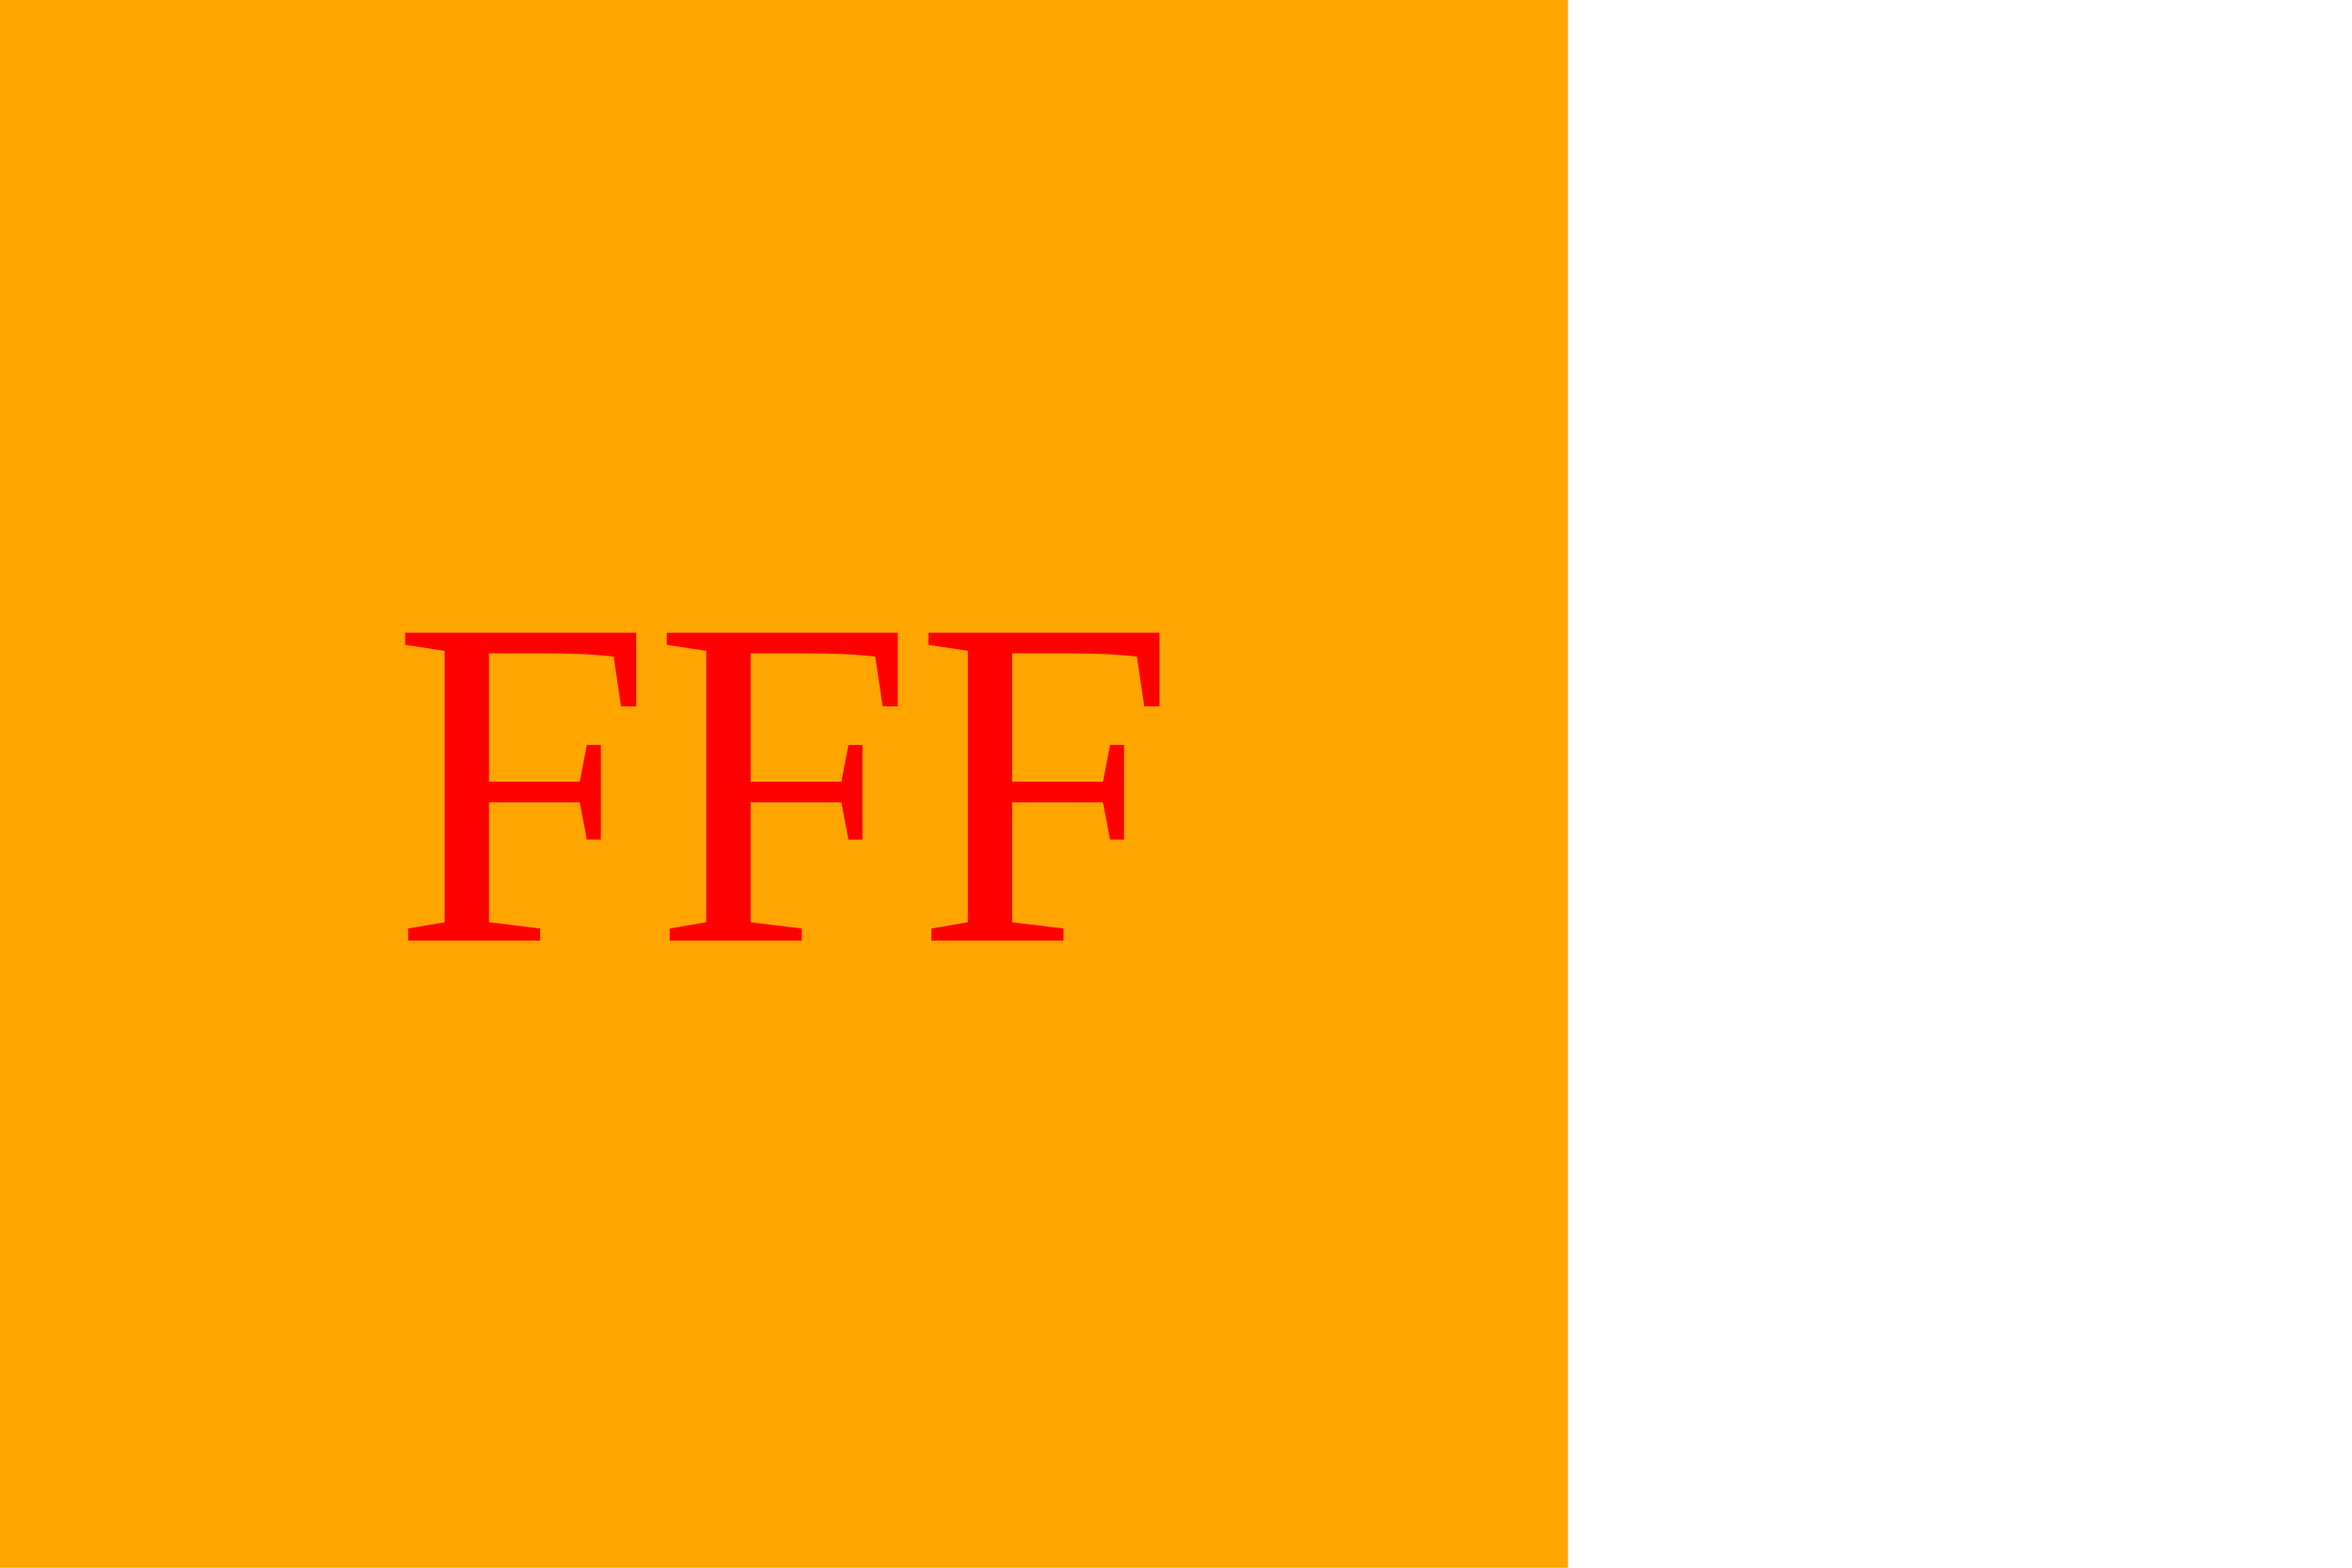
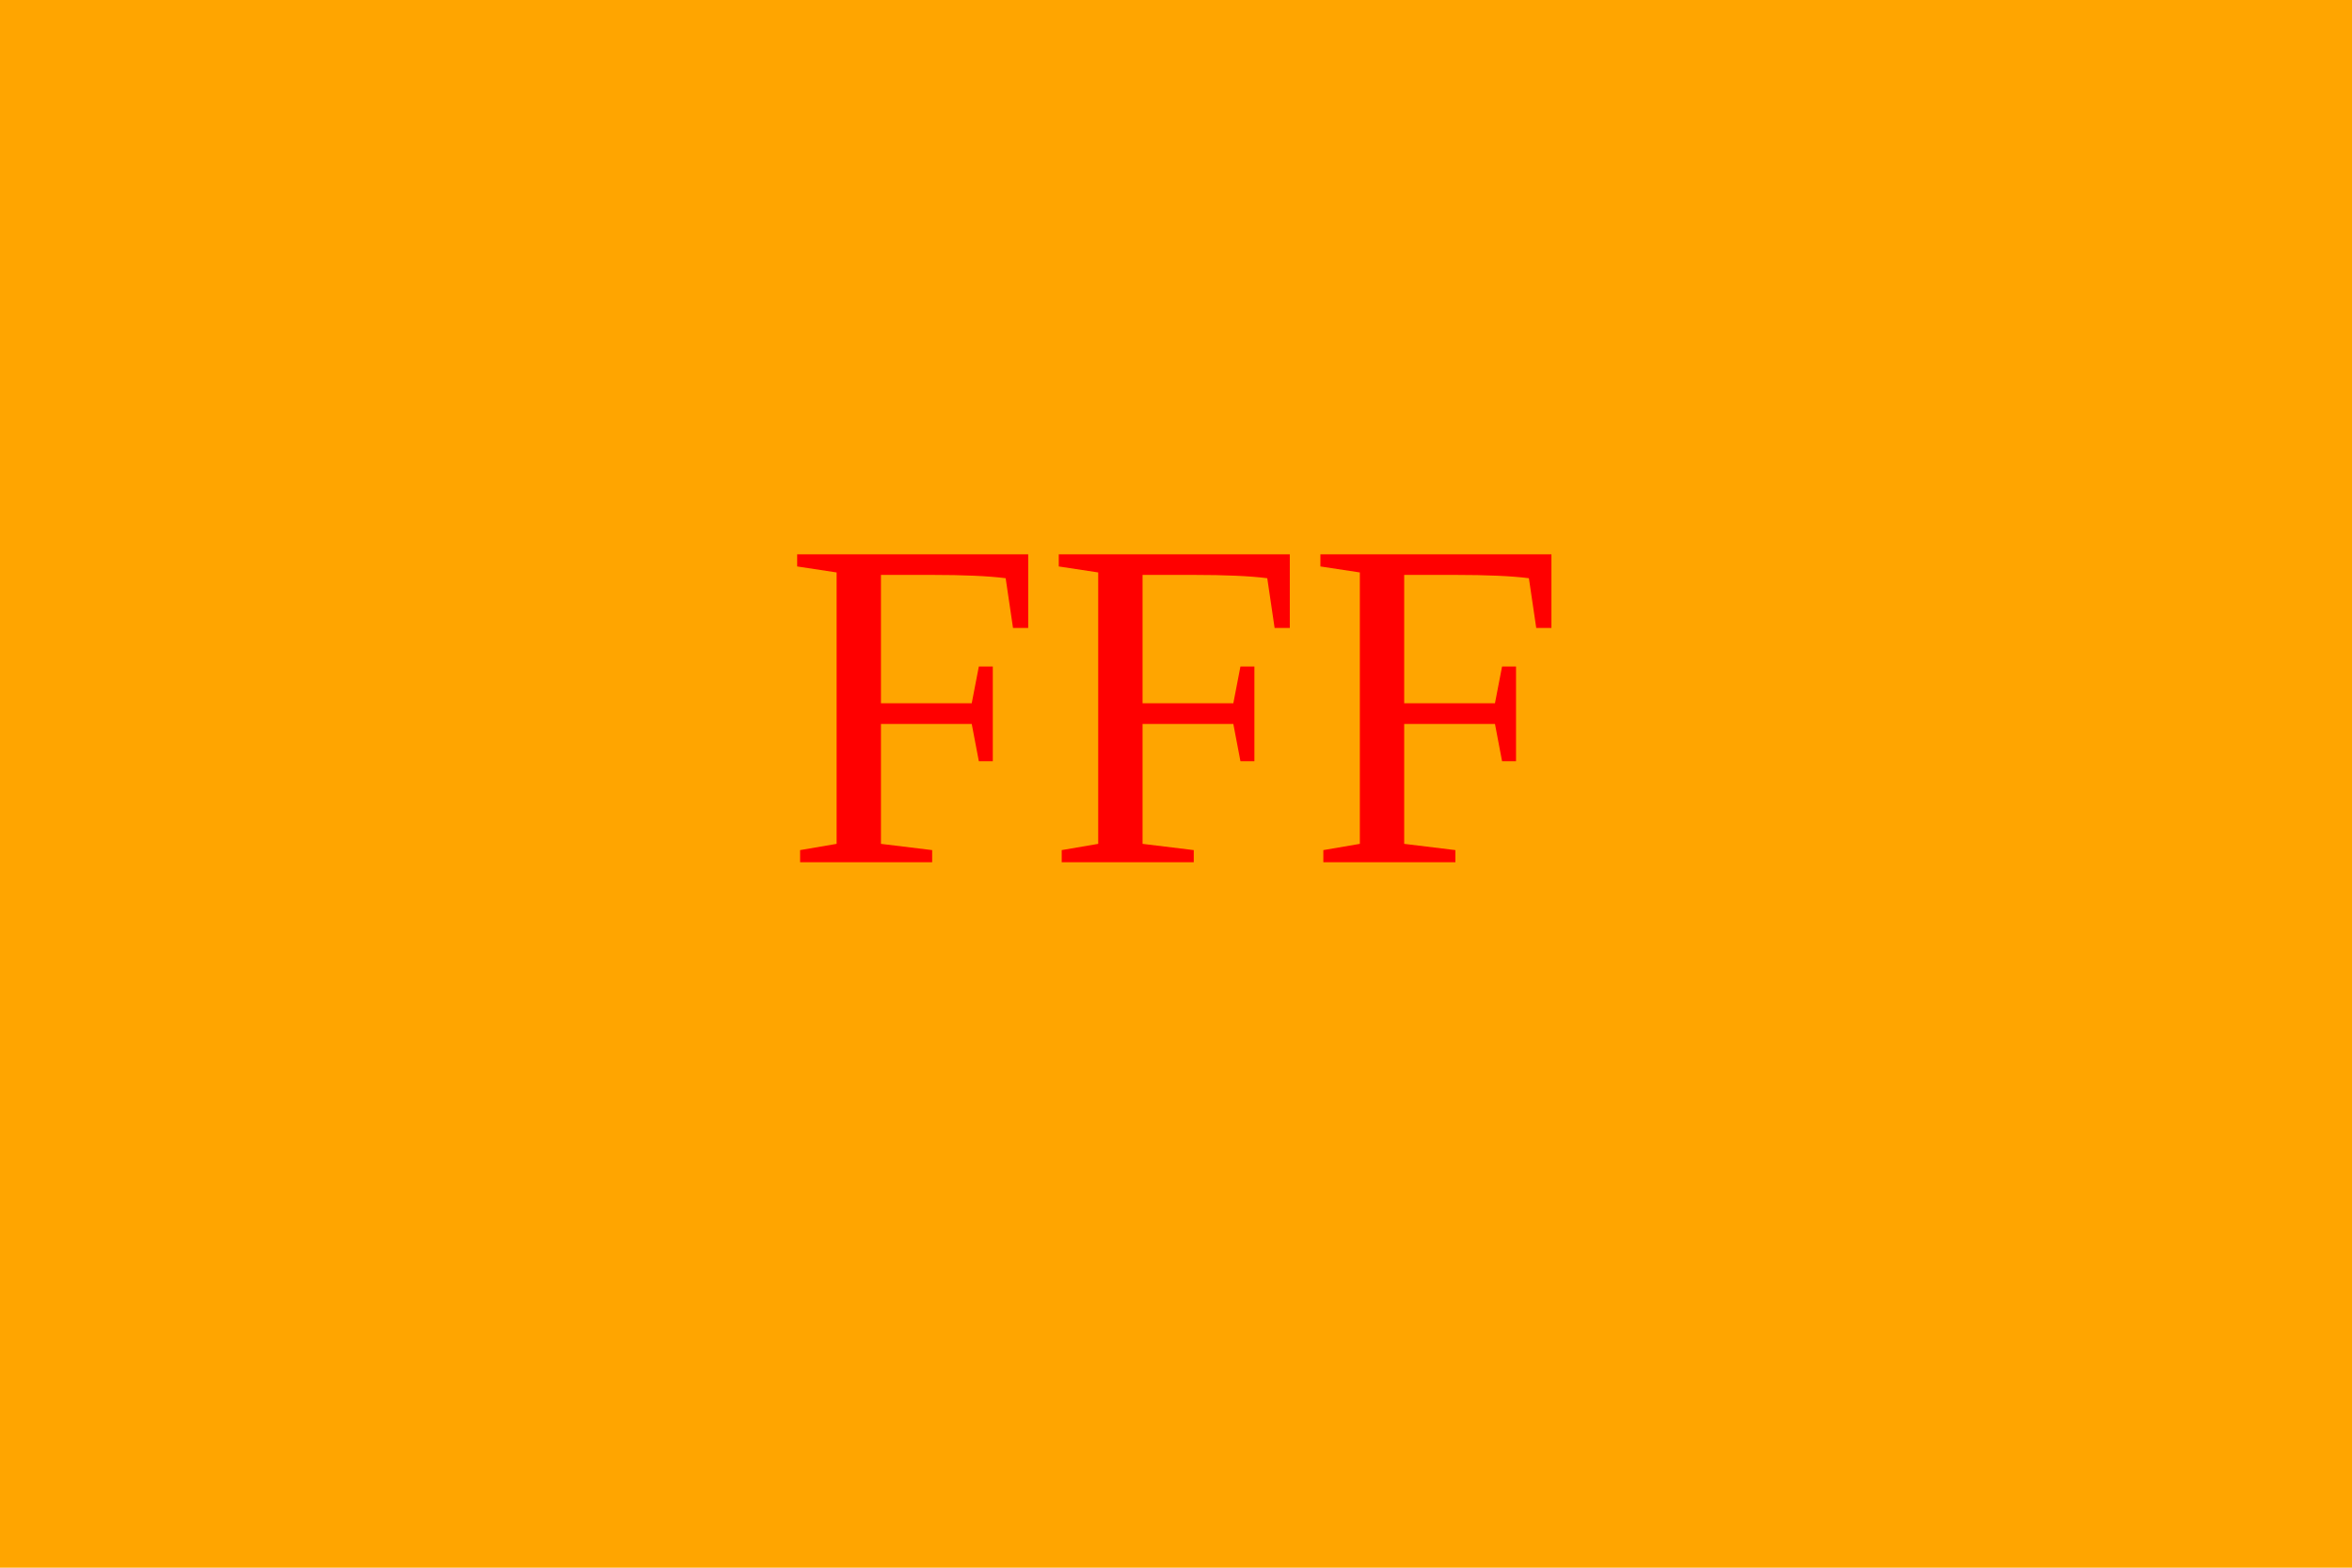
<svg xmlns="http://www.w3.org/2000/svg" version="1.1" width="300" height="200">
-   <rect height="200" width="200" fill="Orange" />
-   <text x="100" y="120" font-size="60" text-anchor="middle" fill="Red">FFF</text>
+   <rect height="100%" width="100%" fill="Orange" />
+   <text x="50%" y="55%" font-size="60" text-anchor="middle" fill="Red">FFF</text>
</svg>
